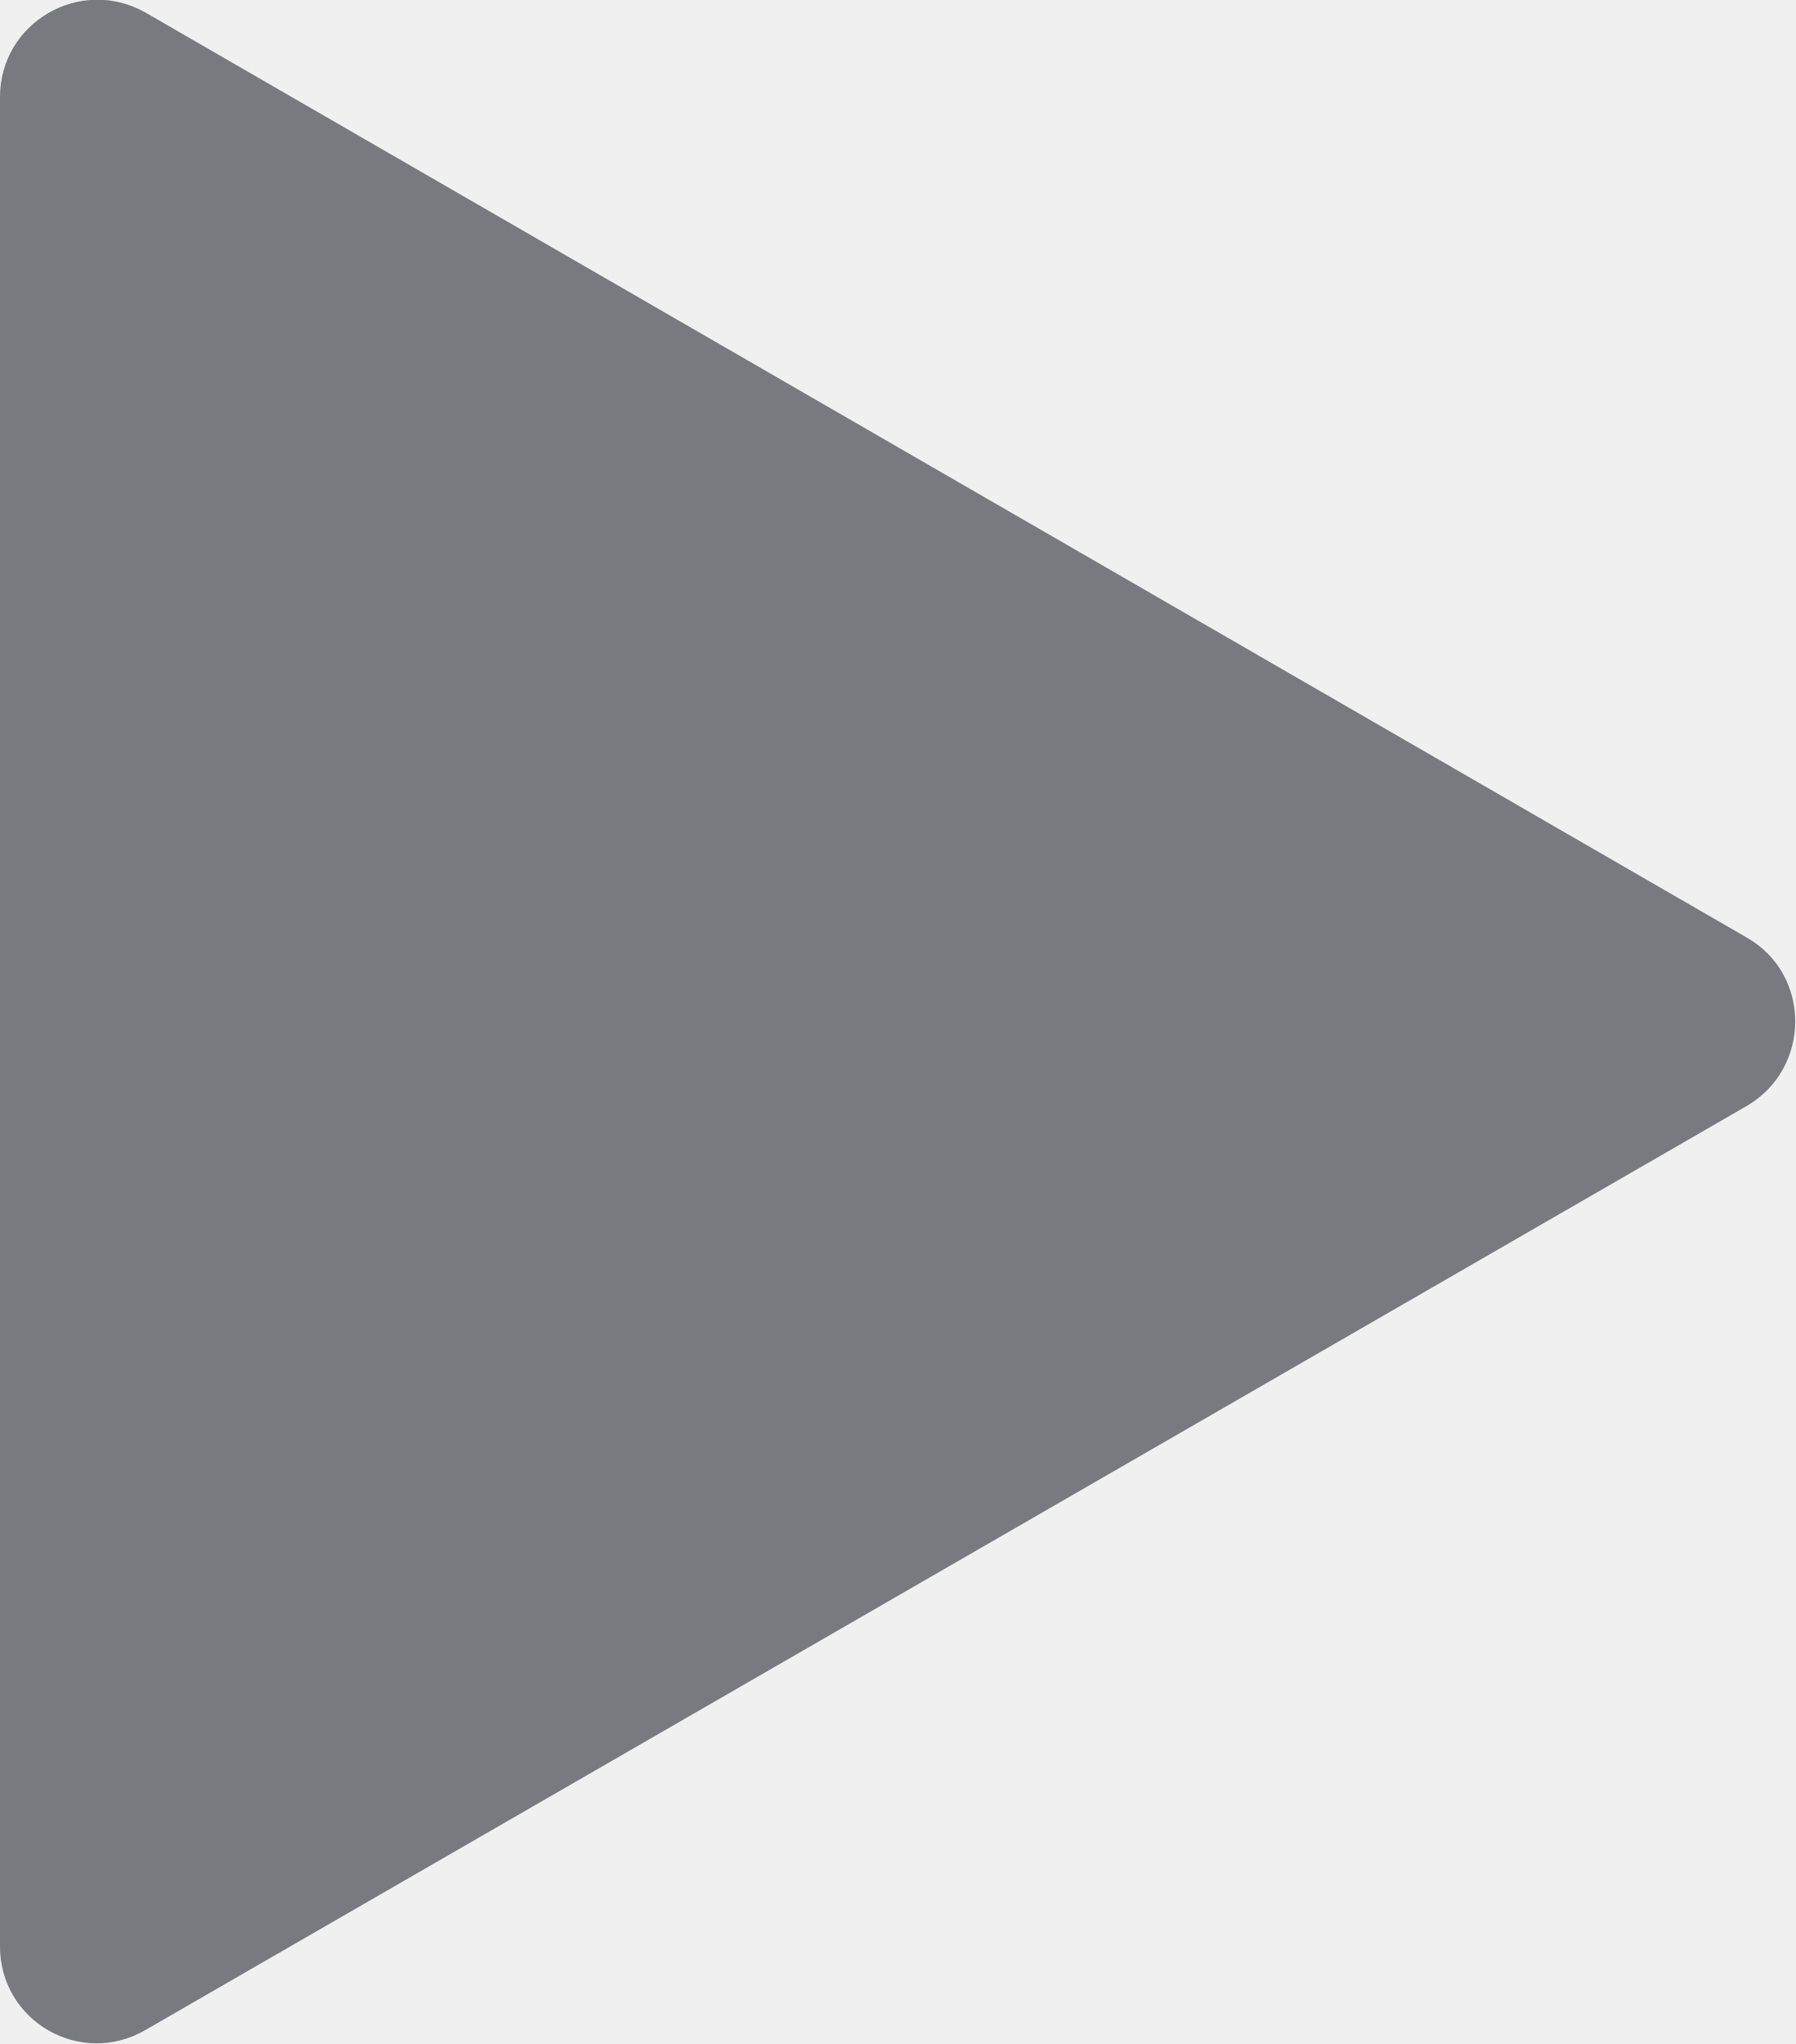
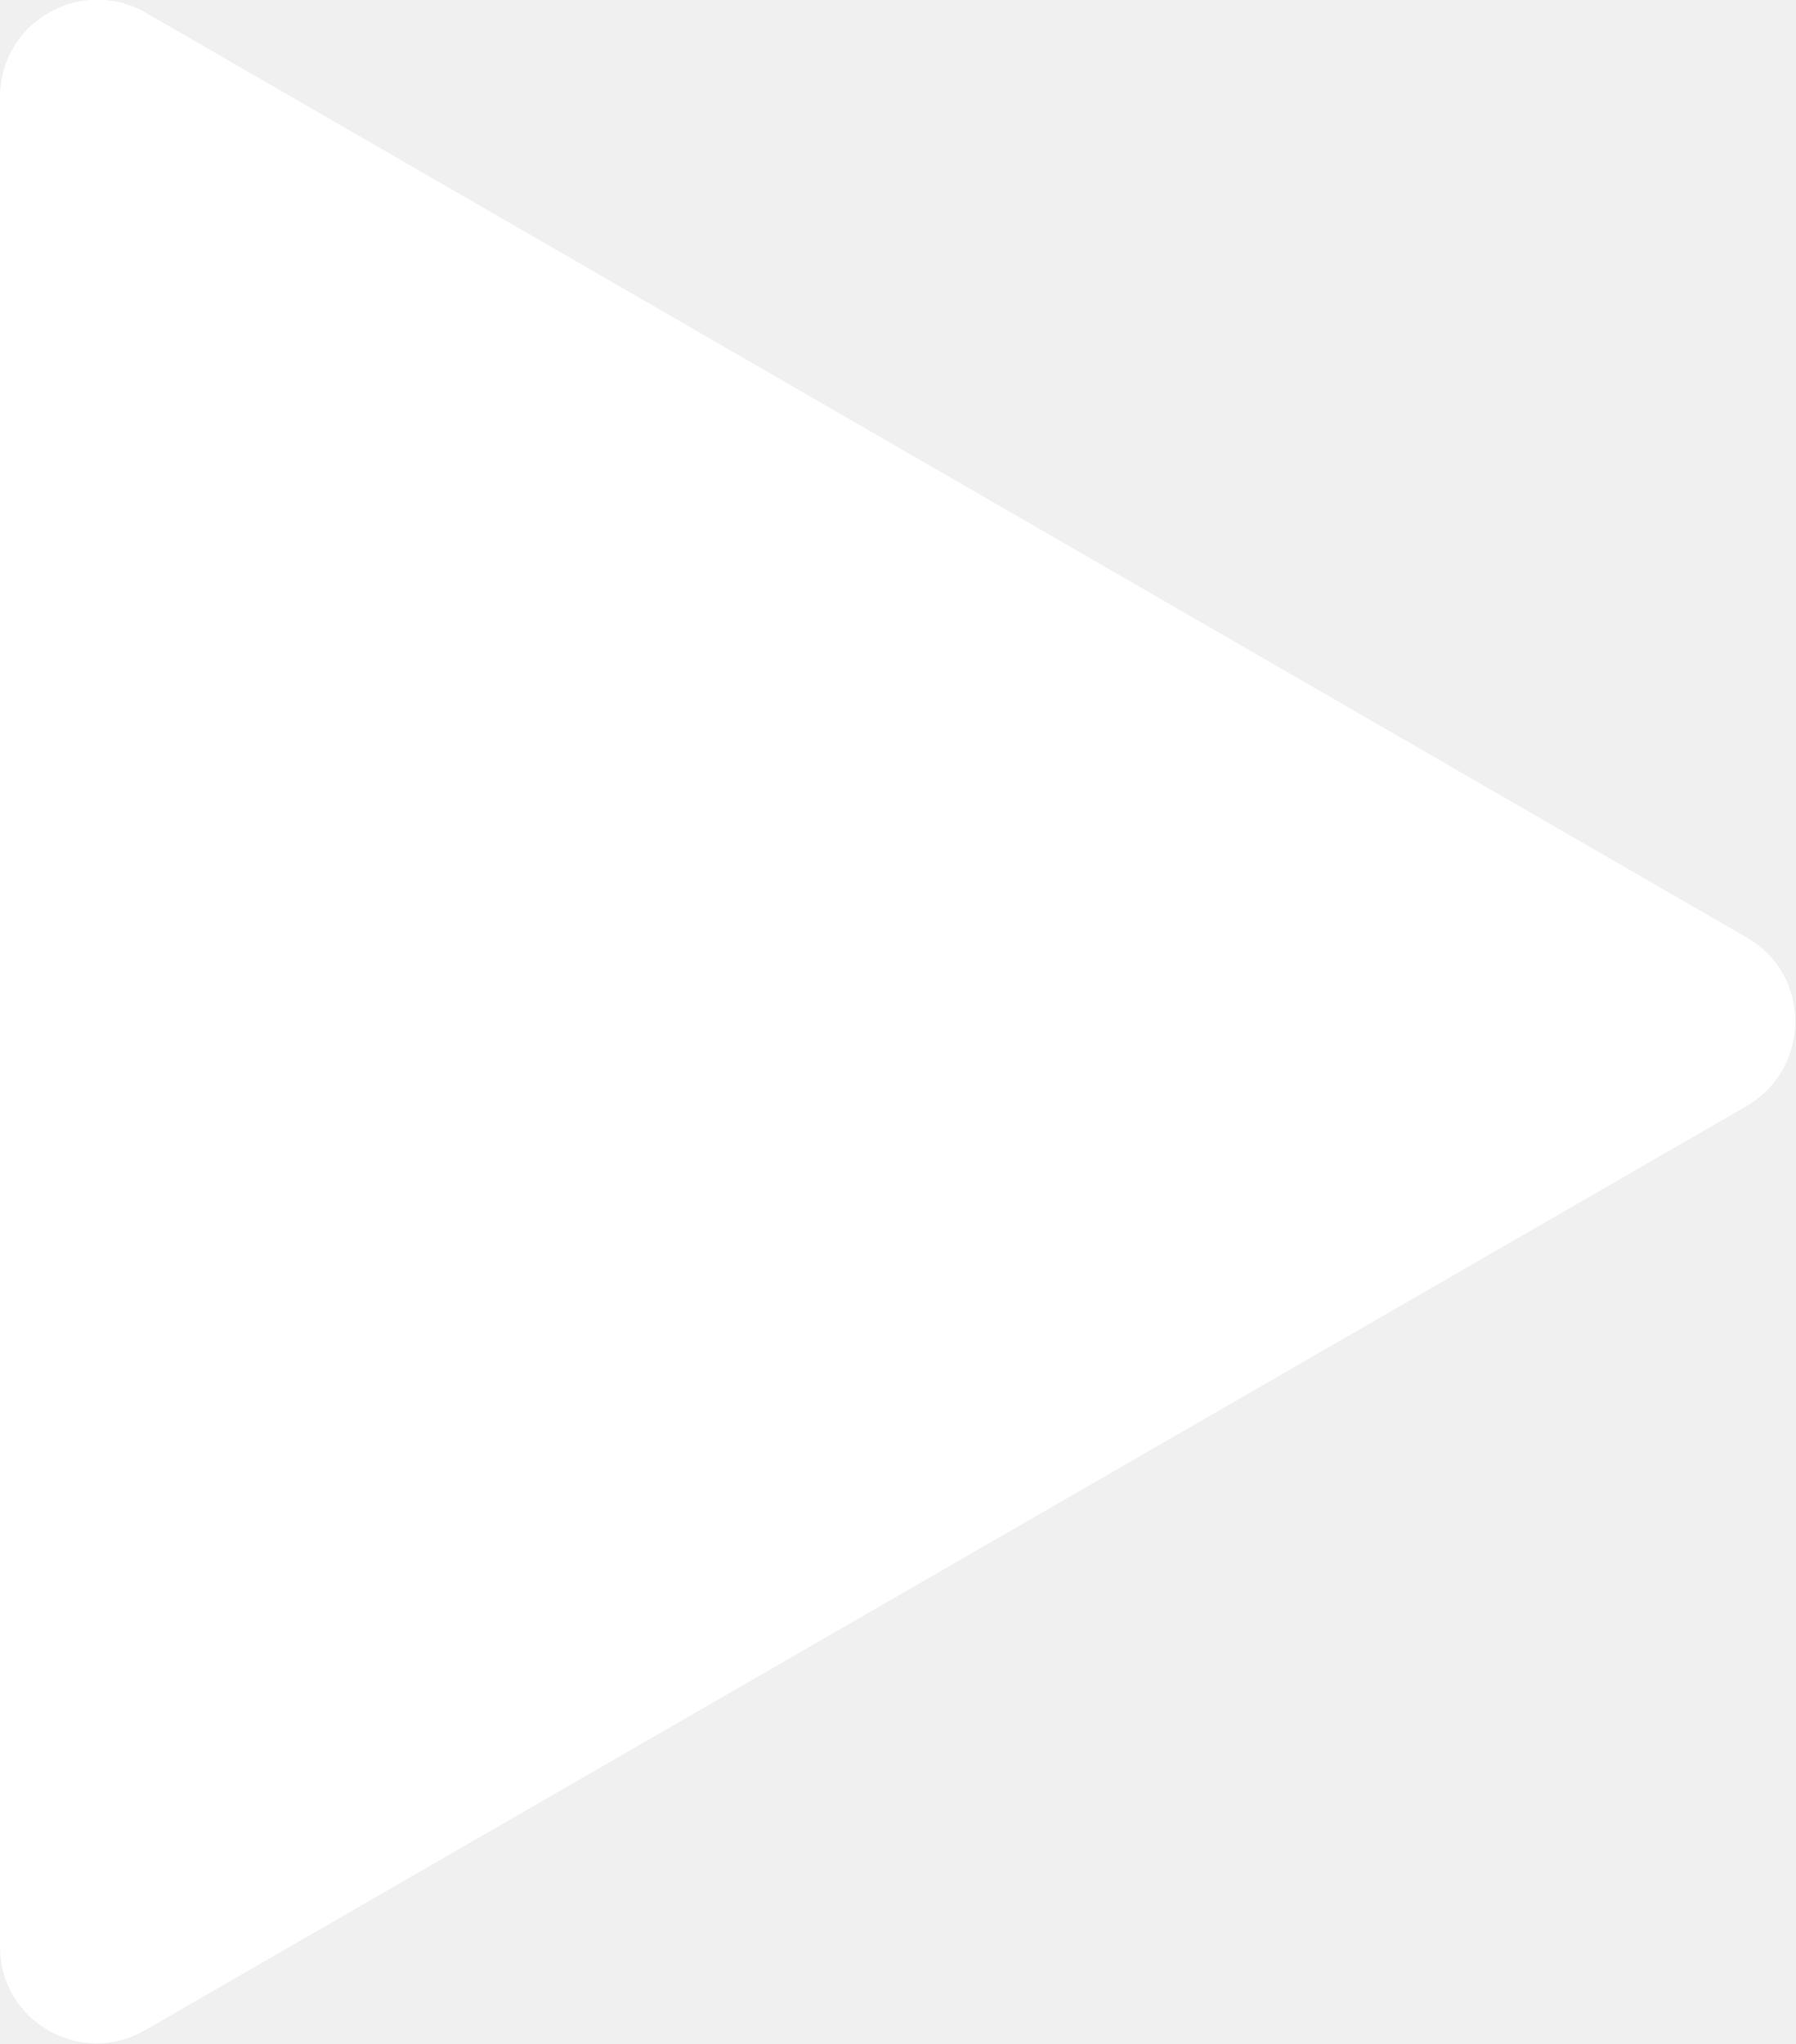
<svg xmlns="http://www.w3.org/2000/svg" width="18.5" height="21.055" viewBox="0 0 18.5 21.055" fill="none">
  <defs />
-   <path d="M18 9.66L1.5 0.13C0.83 -0.25 0 0.23 0 1L0 20.05C0 20.82 0.83 21.3 1.5 20.91L18 11.39C18.66 11 18.66 10.04 18 9.66Z" fill="#787A80" fill-opacity="1" fill-rule="evenodd" />
+   <path d="M18 9.66L1.5 0.13C0.83 -0.25 0 0.23 0 1L0 20.05C0 20.82 0.83 21.3 1.5 20.91L18 11.39C18.66 11 18.66 10.04 18 9.66Z" fill="#FFFFFF" fill-opacity="1" fill-rule="evenodd" />
</svg>
